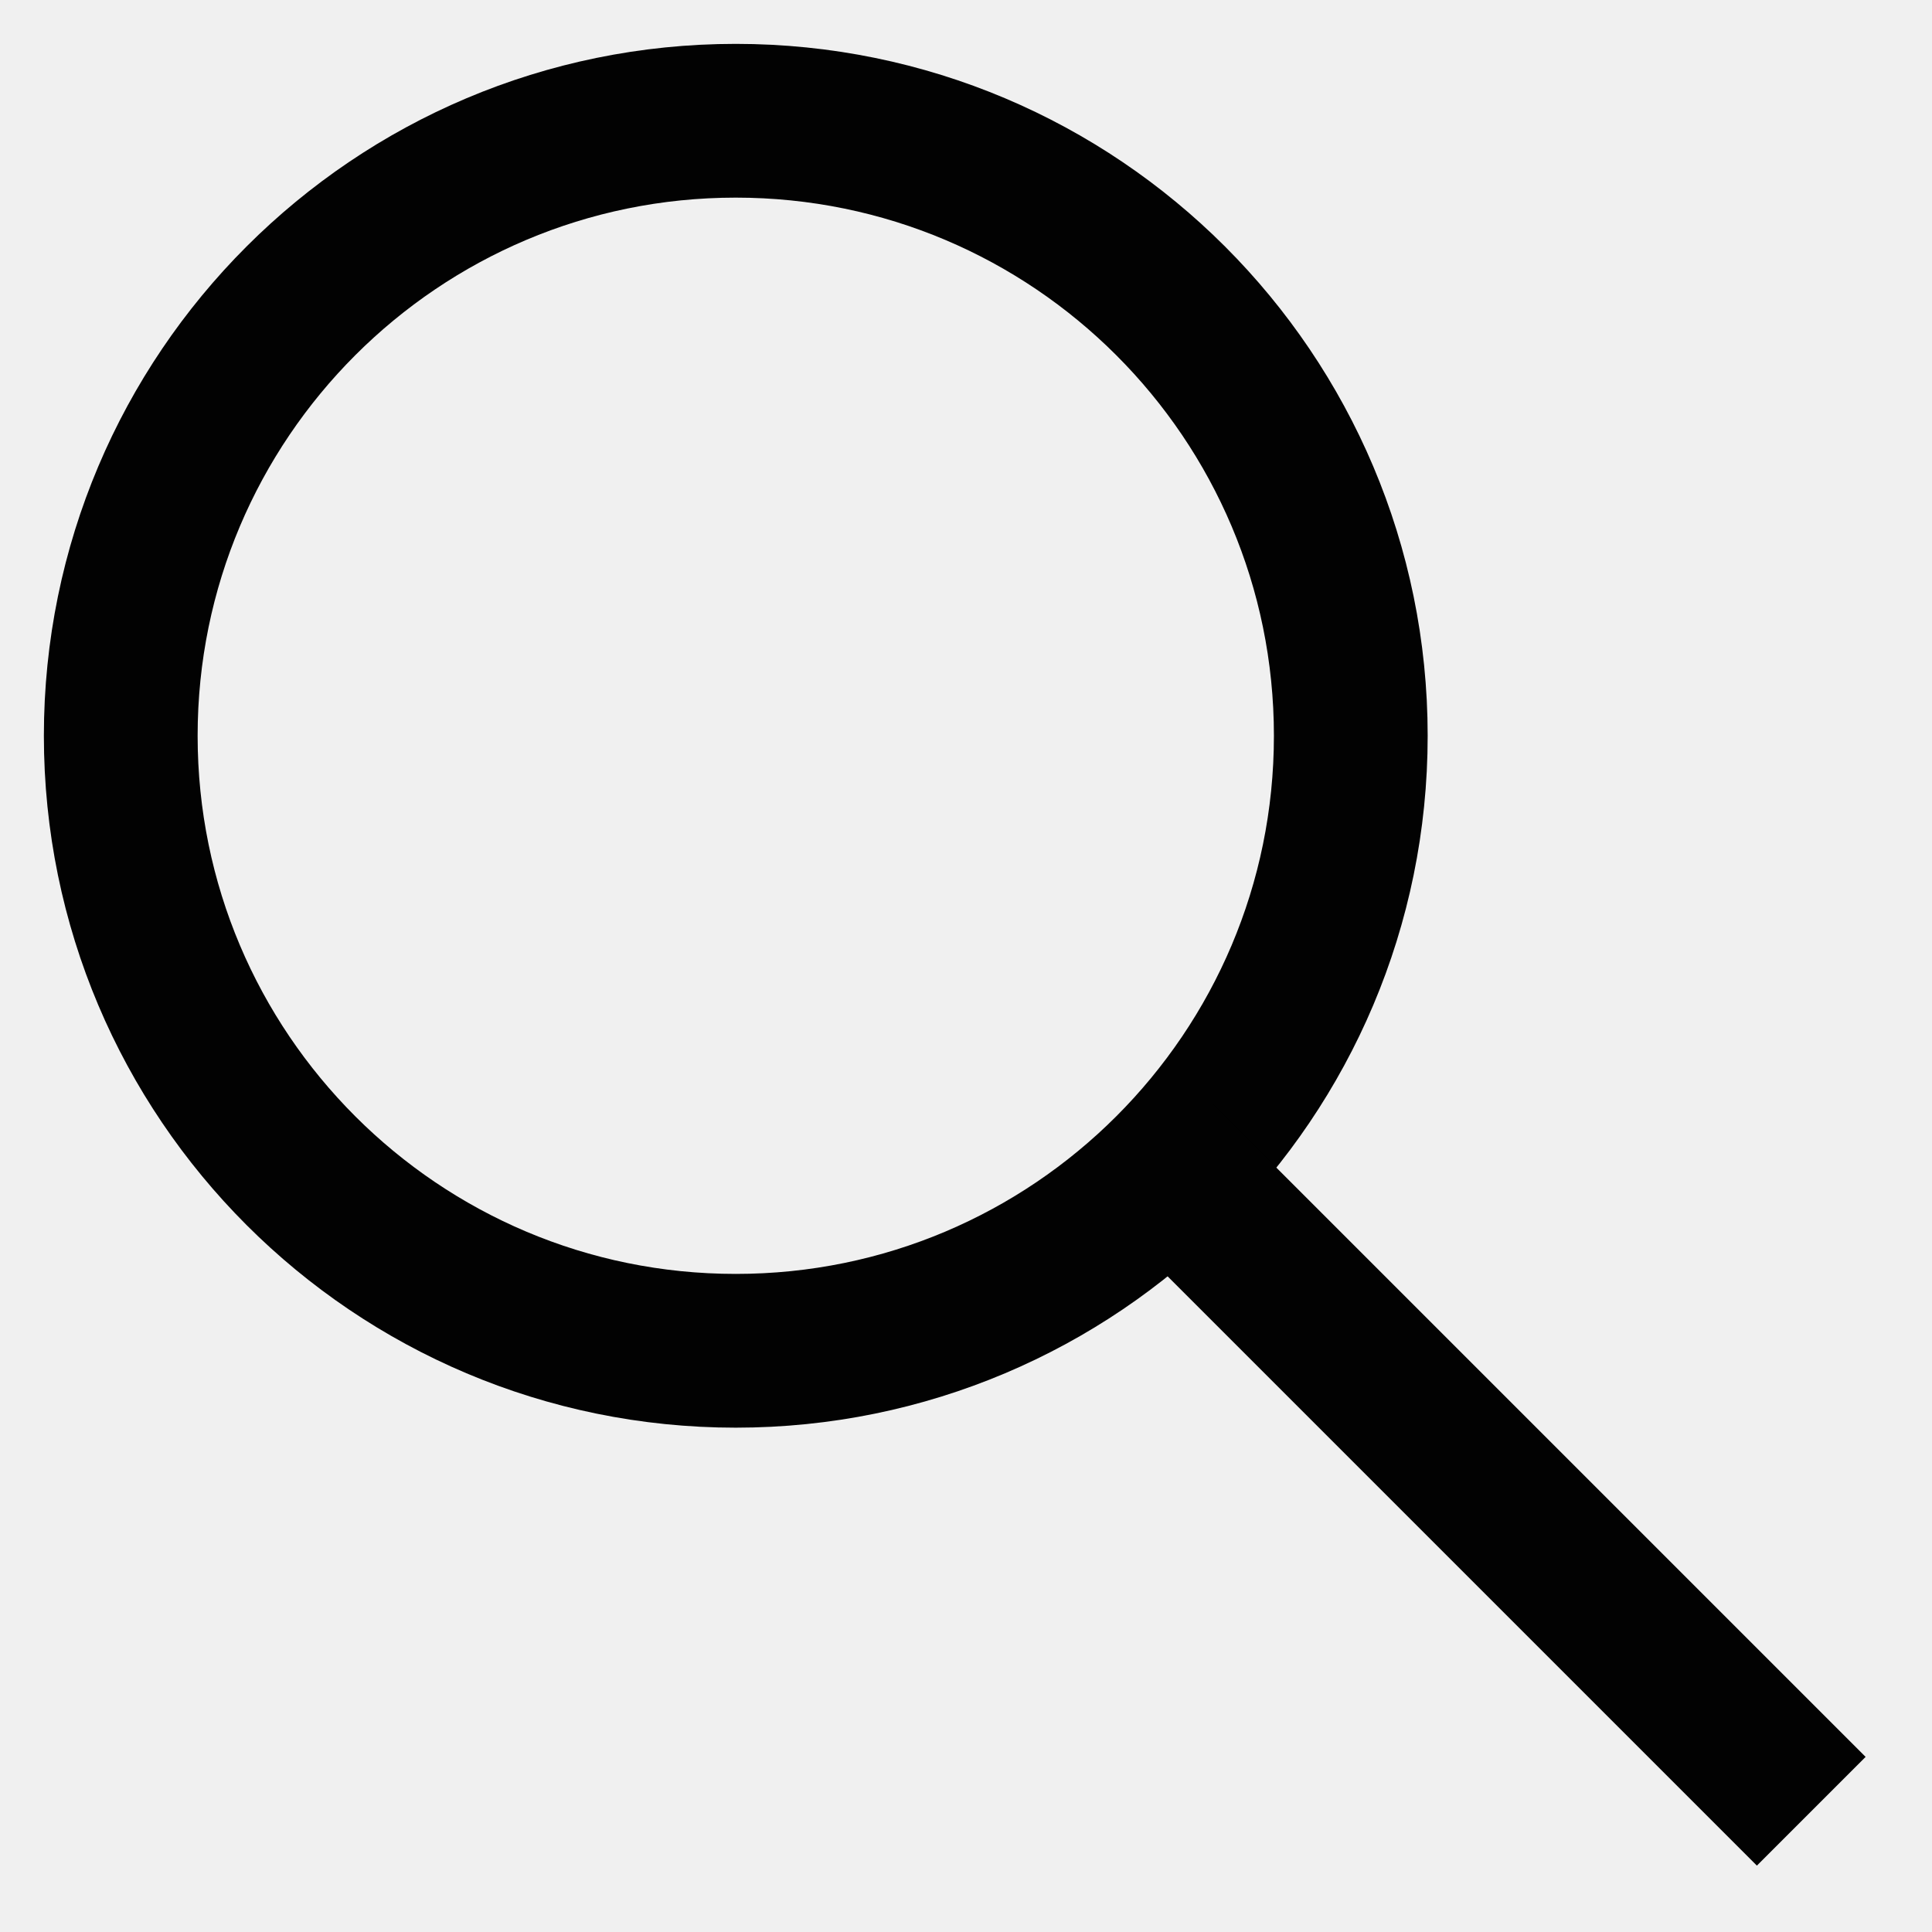
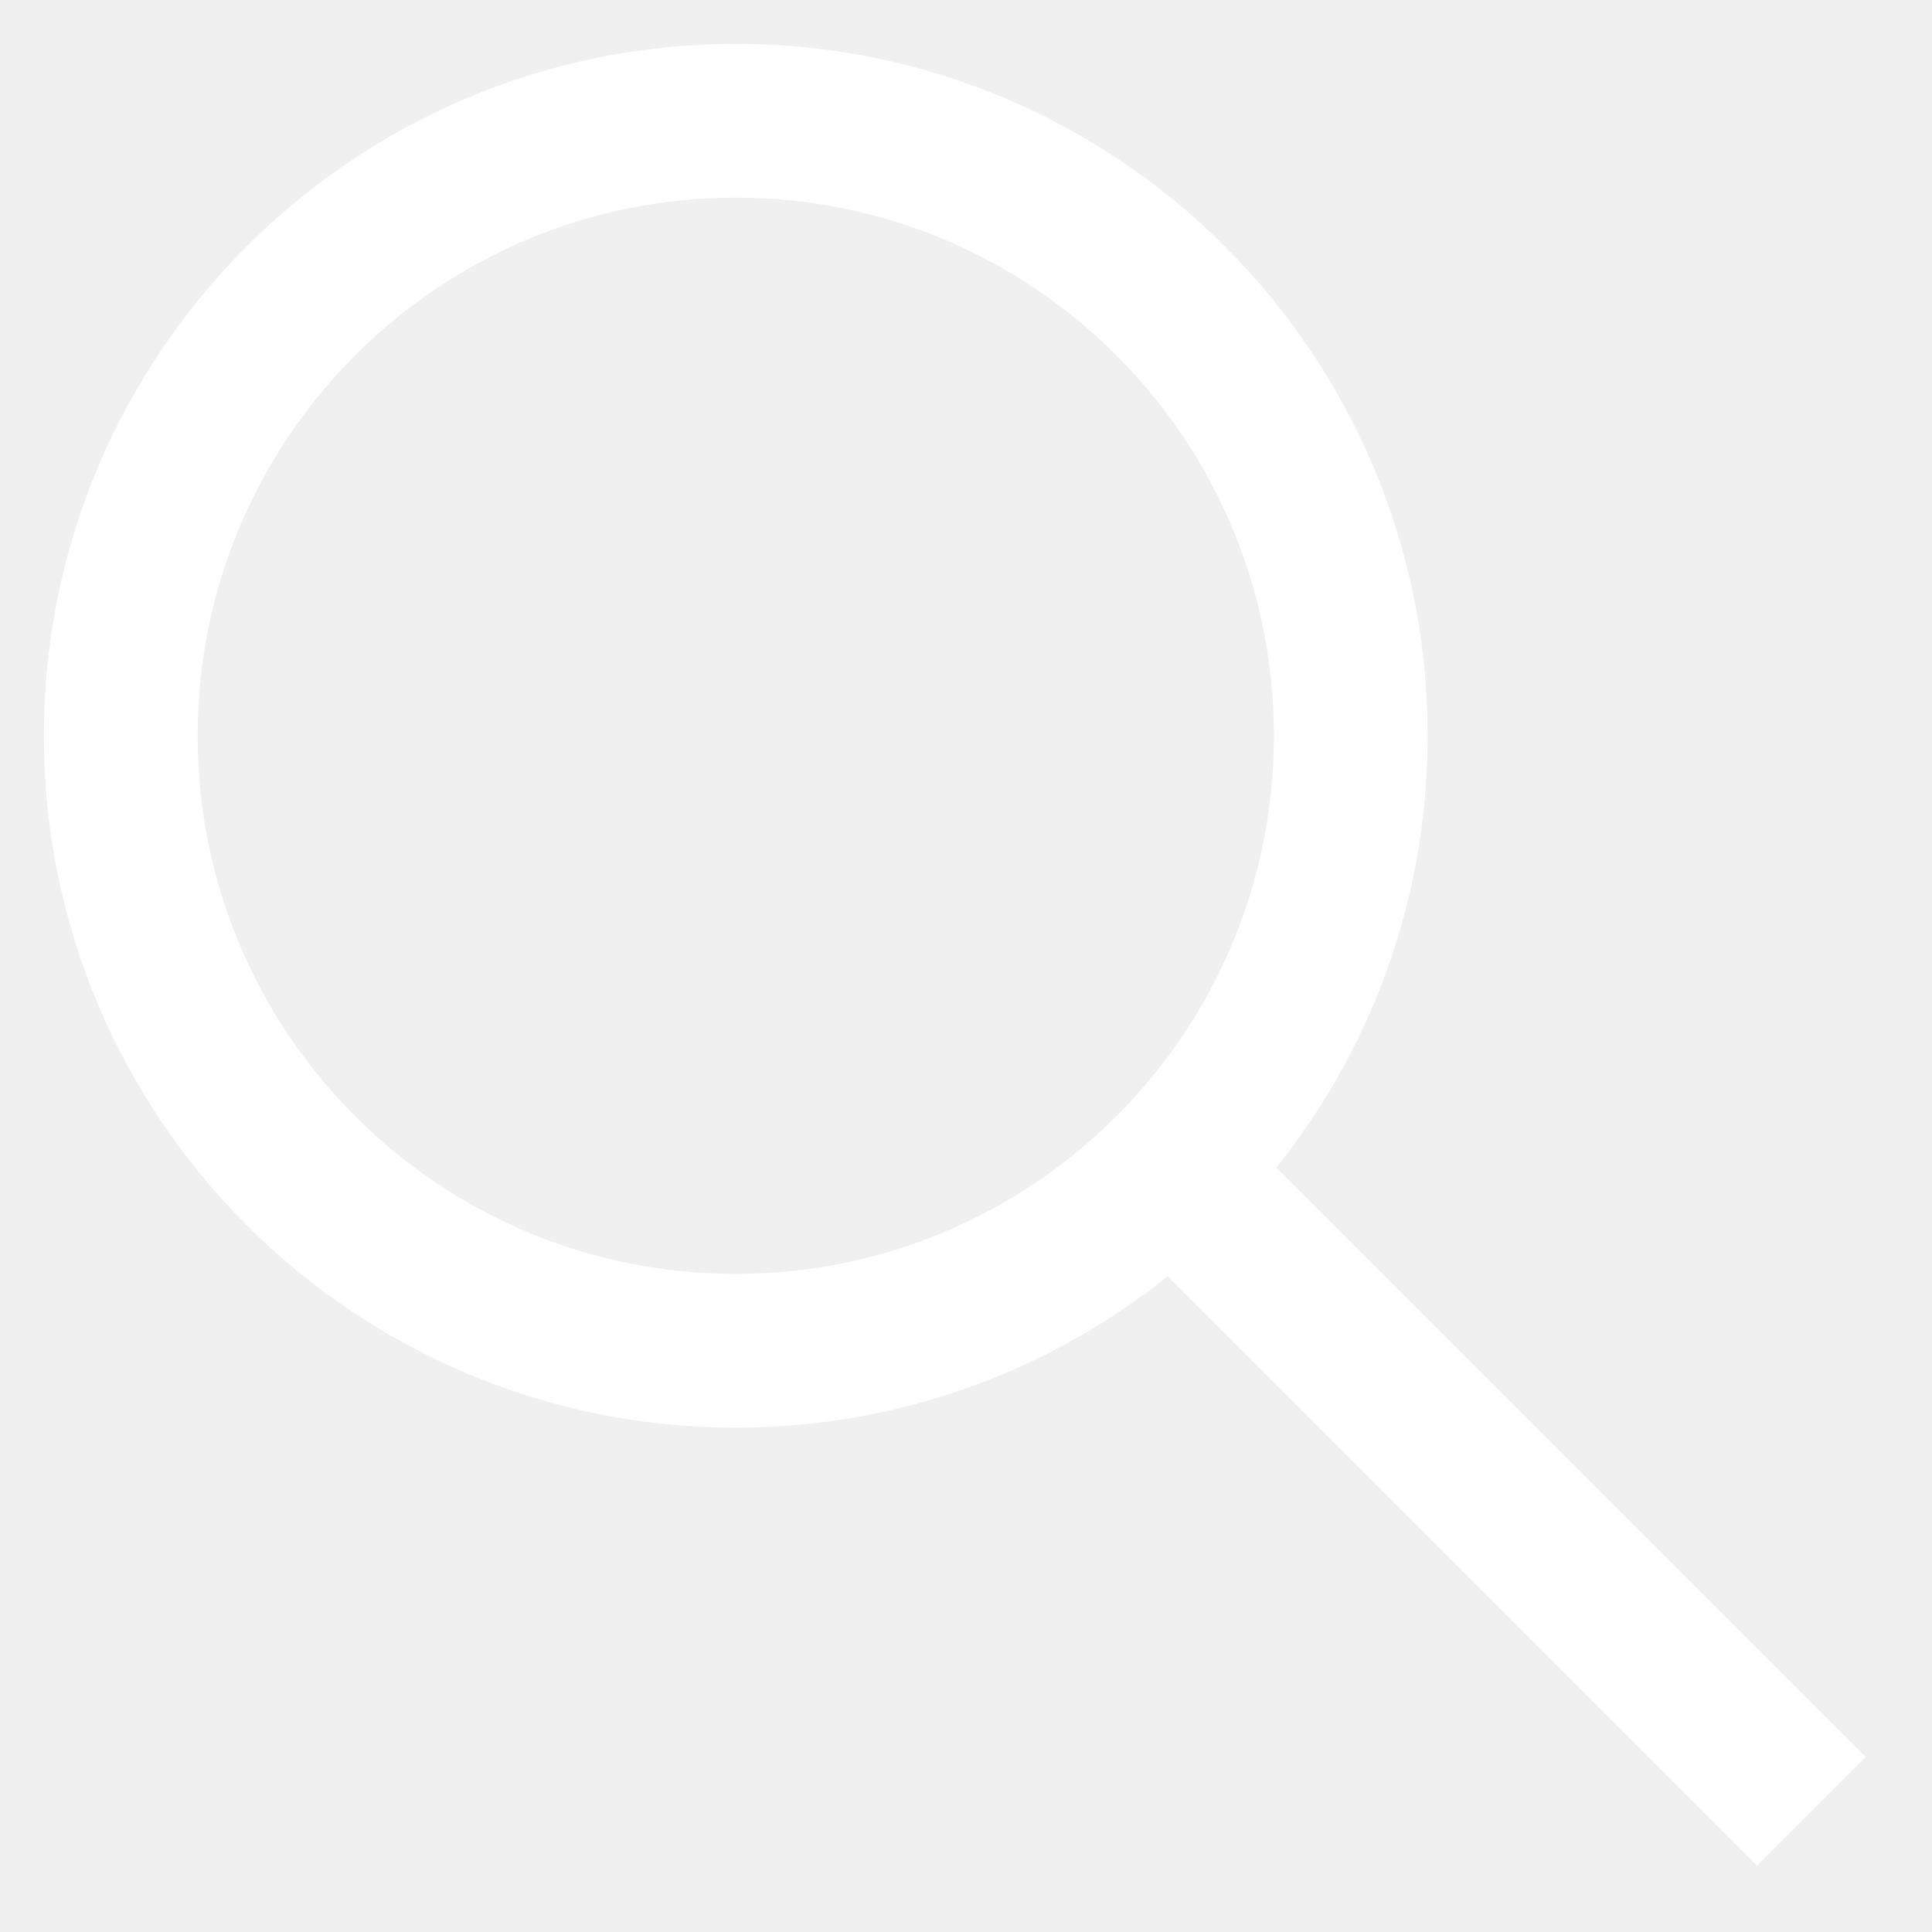
<svg xmlns="http://www.w3.org/2000/svg" width="800px" height="800px" viewBox="0 0 24 24" id="Layer_1" data-name="Layer 1">
  <defs>
-     <style>.cls-1{fill:none;stroke:#020202;stroke-miterlimit:10;stroke-width:1.91px;}</style>
+     <style>.cls-1{fill:none;stroke:#fff;stroke-miterlimit:10;stroke-width:1.91px;}</style>
  </defs>
  <circle class="cls-1" cx="9.14" cy="9.14" r="7.64" />
  <line class="cls-1" x1="22.5" y1="22.5" x2="14.39" y2="14.39" />
</svg>
